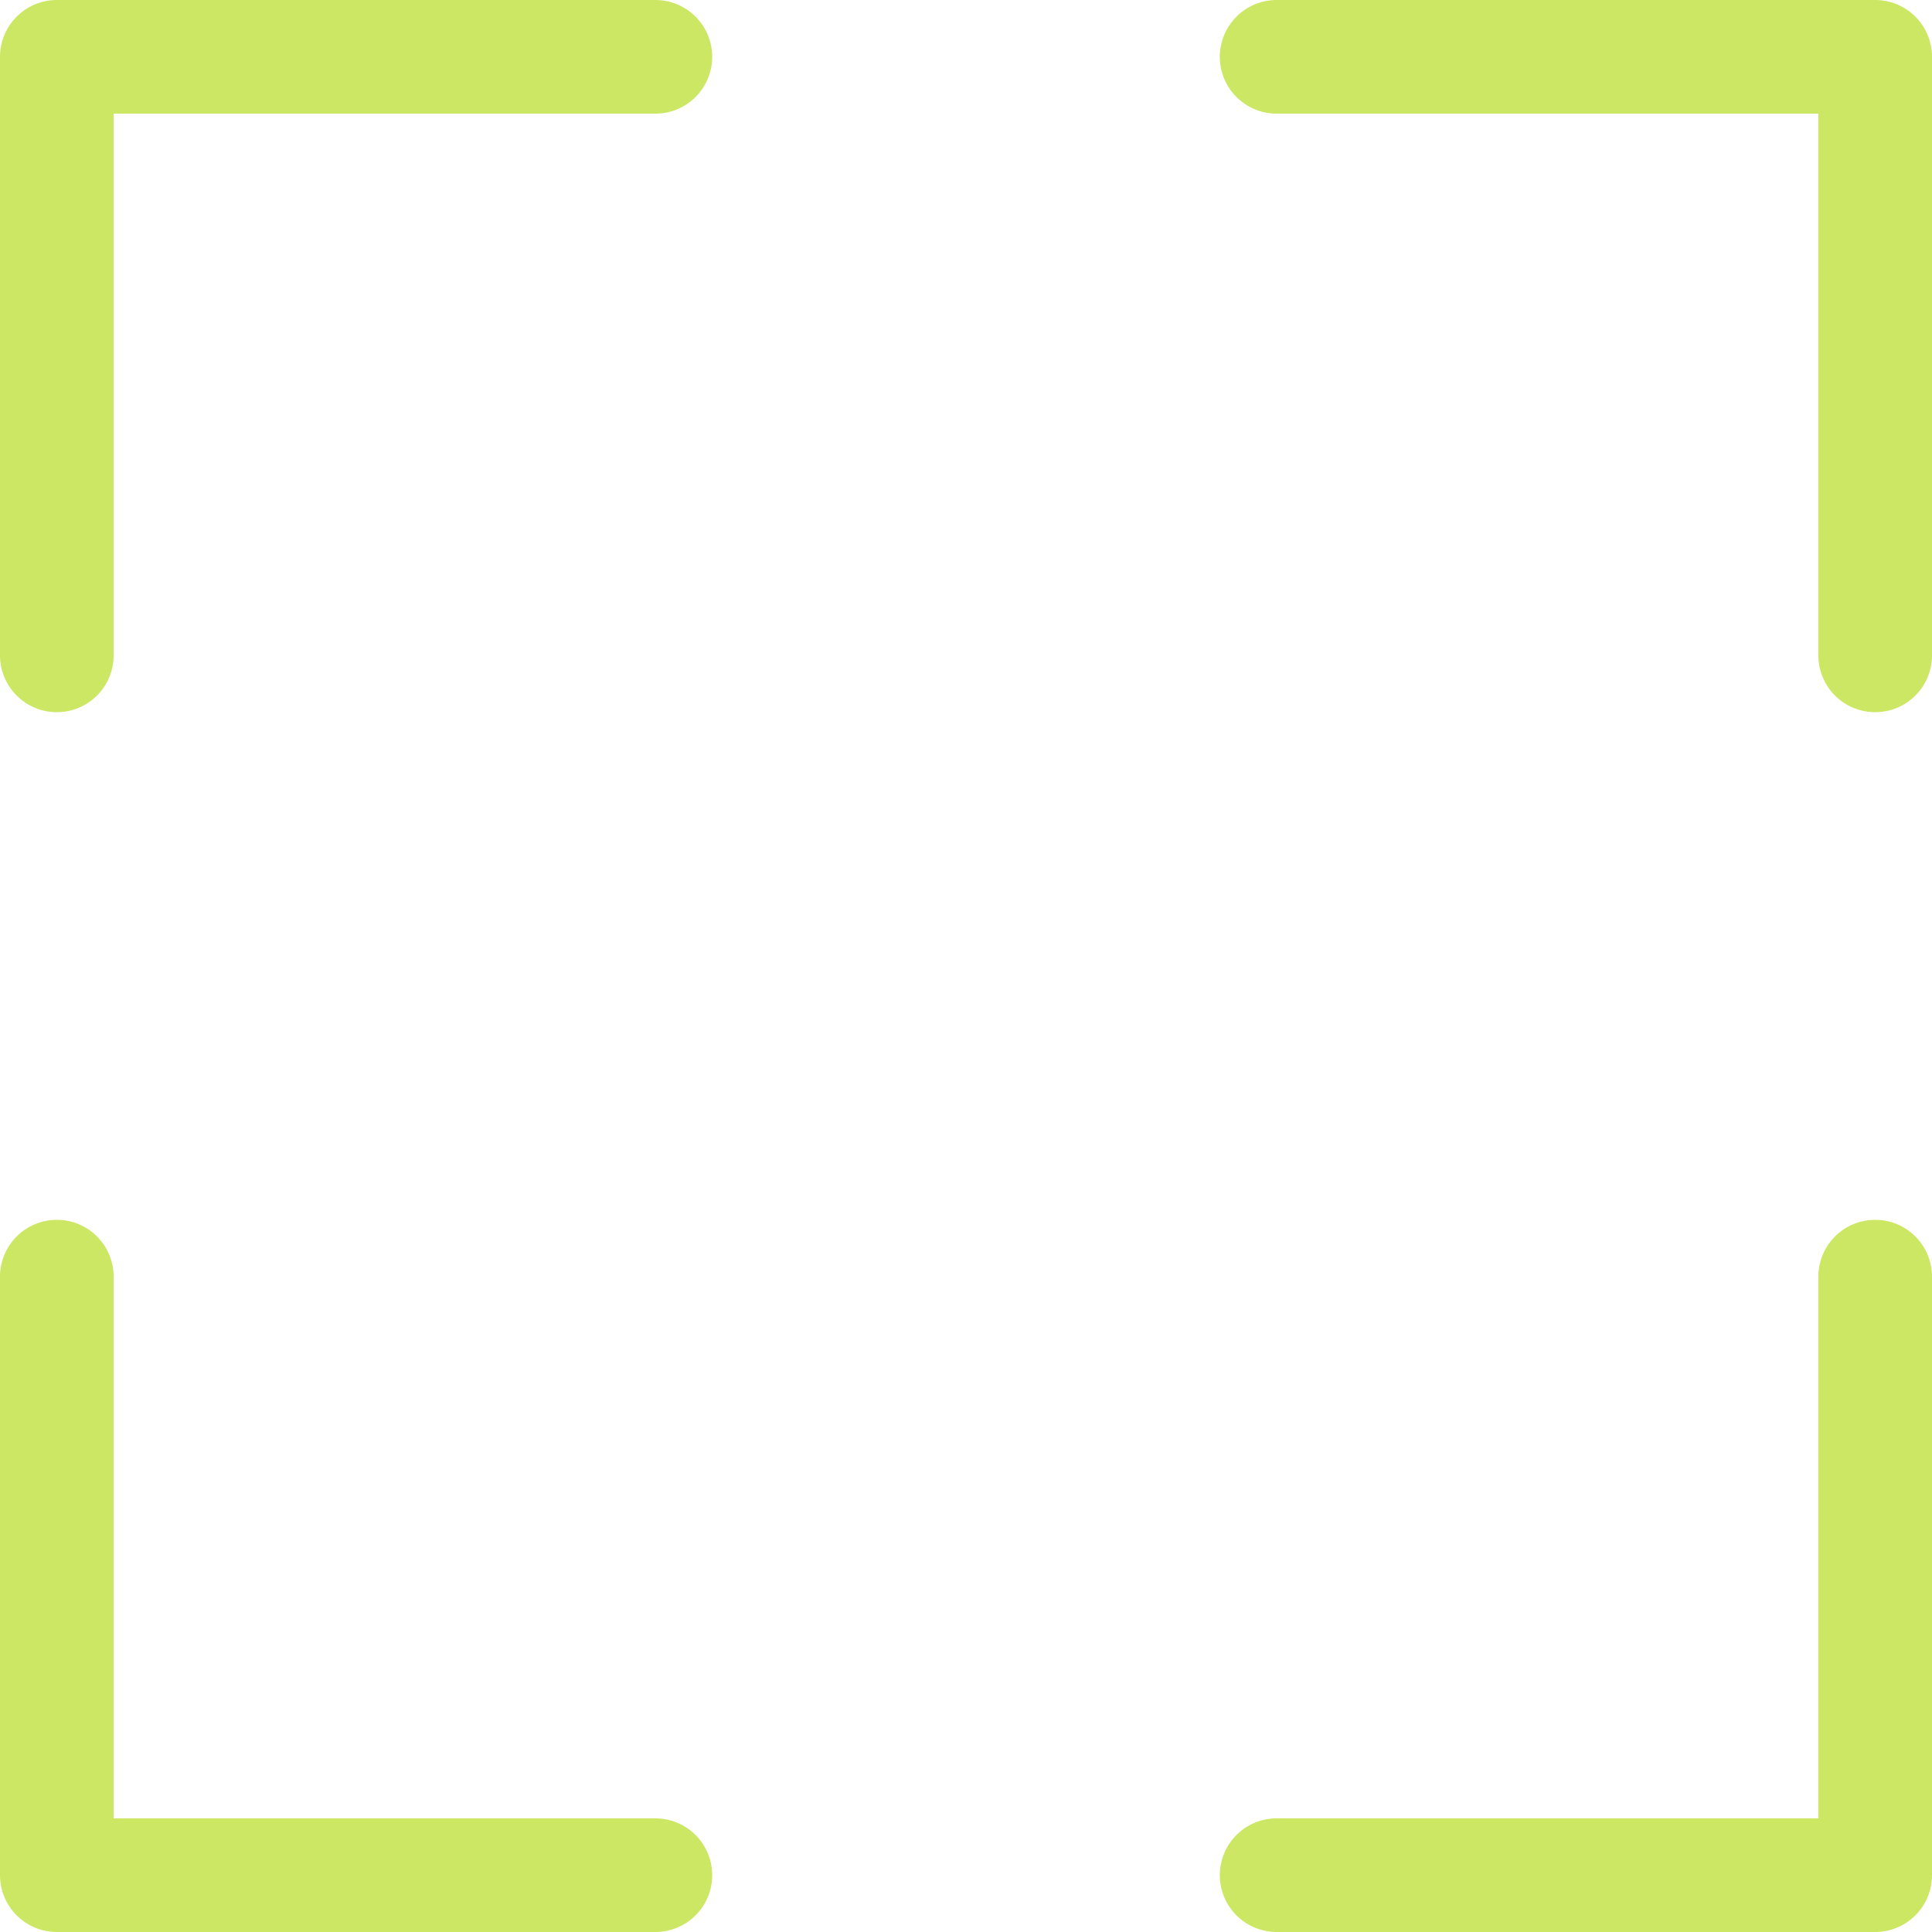
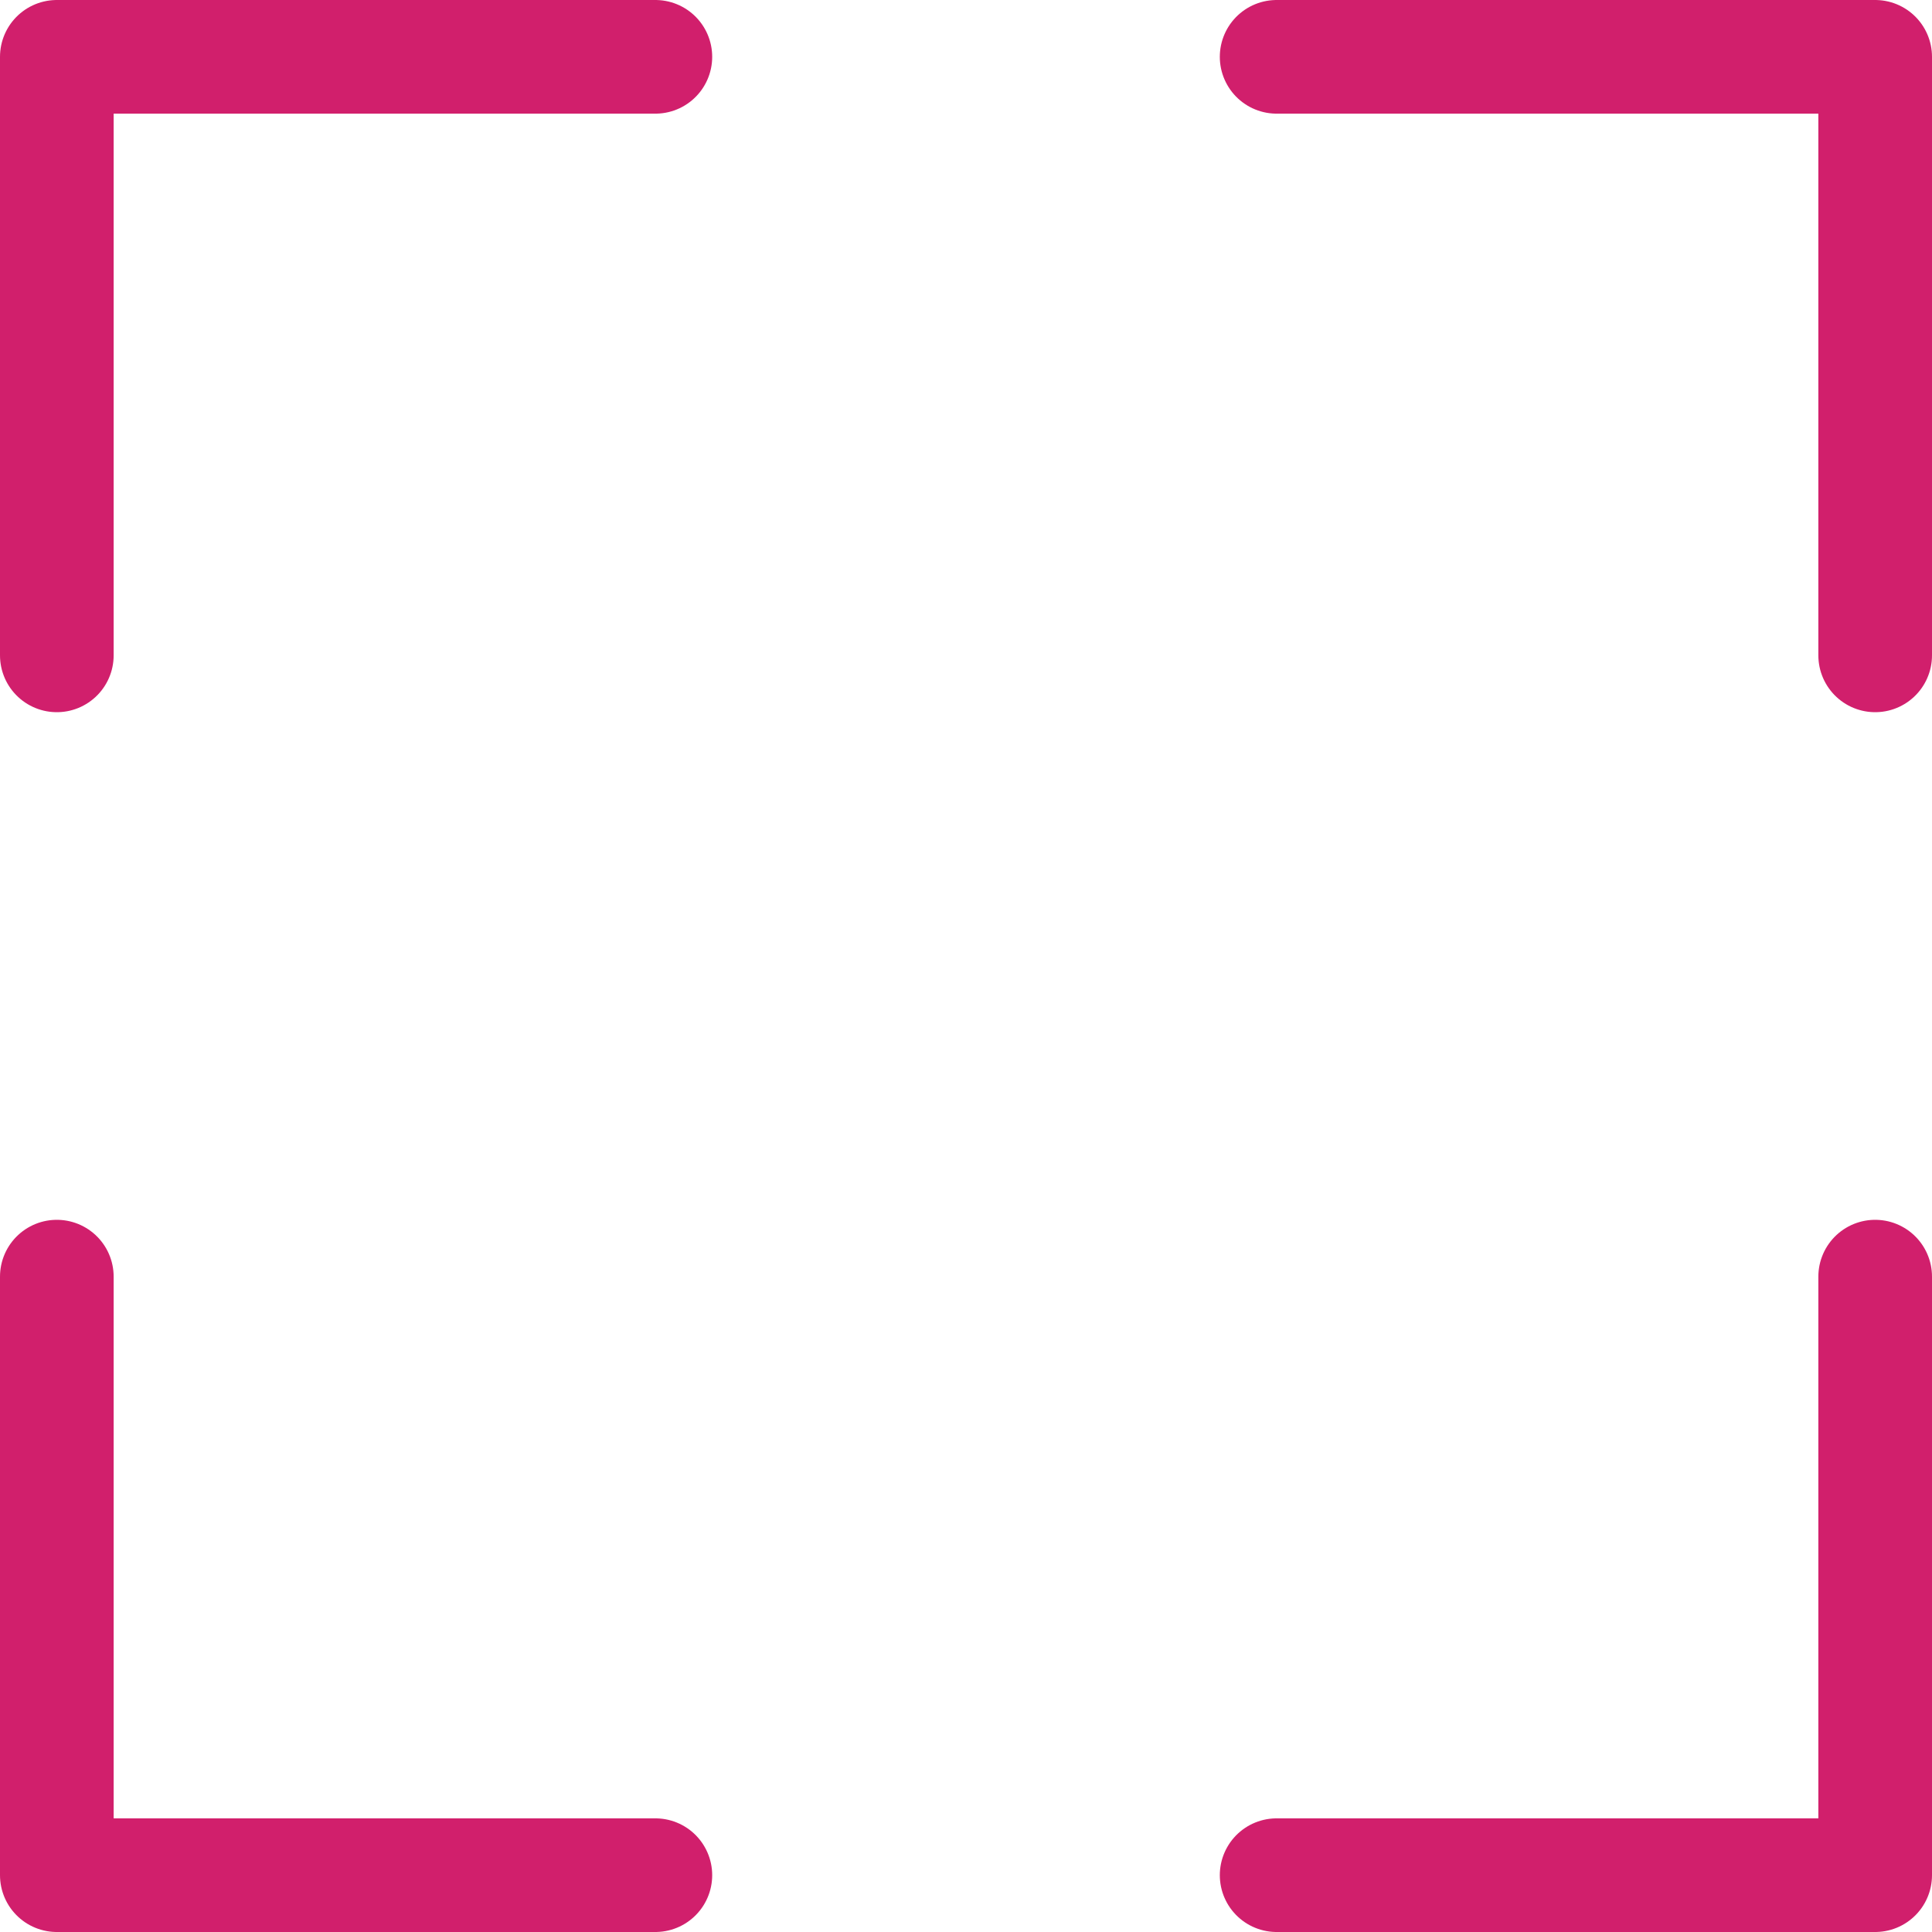
<svg xmlns="http://www.w3.org/2000/svg" version="1.1" id="Layer_1" x="0px" y="0px" viewBox="0 0 51 51" style="enable-background:new 0 0 51 51;" xml:space="preserve">
  <style type="text/css">
- 	.st0{fill:none;stroke:#CBE763;stroke-width:3;stroke-linecap:round;stroke-linejoin:round;}
+ 	.st0{fill:none;stroke:#D11F6C;stroke-width:3;stroke-linecap:round;stroke-linejoin:round;}
</style>
  <g id="Layer_2_1_">
    <g id="Layer_1-2">
      <polyline class="st0" points="49.5,17.3 49.5,1.5 33.7,1.5   " />
      <polyline class="st0" points="17.3,49.5 1.5,49.5 1.5,33.7   " />
      <polyline class="st0" points="49.5,33.7 49.5,49.5 33.7,49.5   " />
      <polyline class="st0" points="1.5,17.3 1.5,1.5 17.3,1.5   " />
    </g>
  </g>
</svg>
